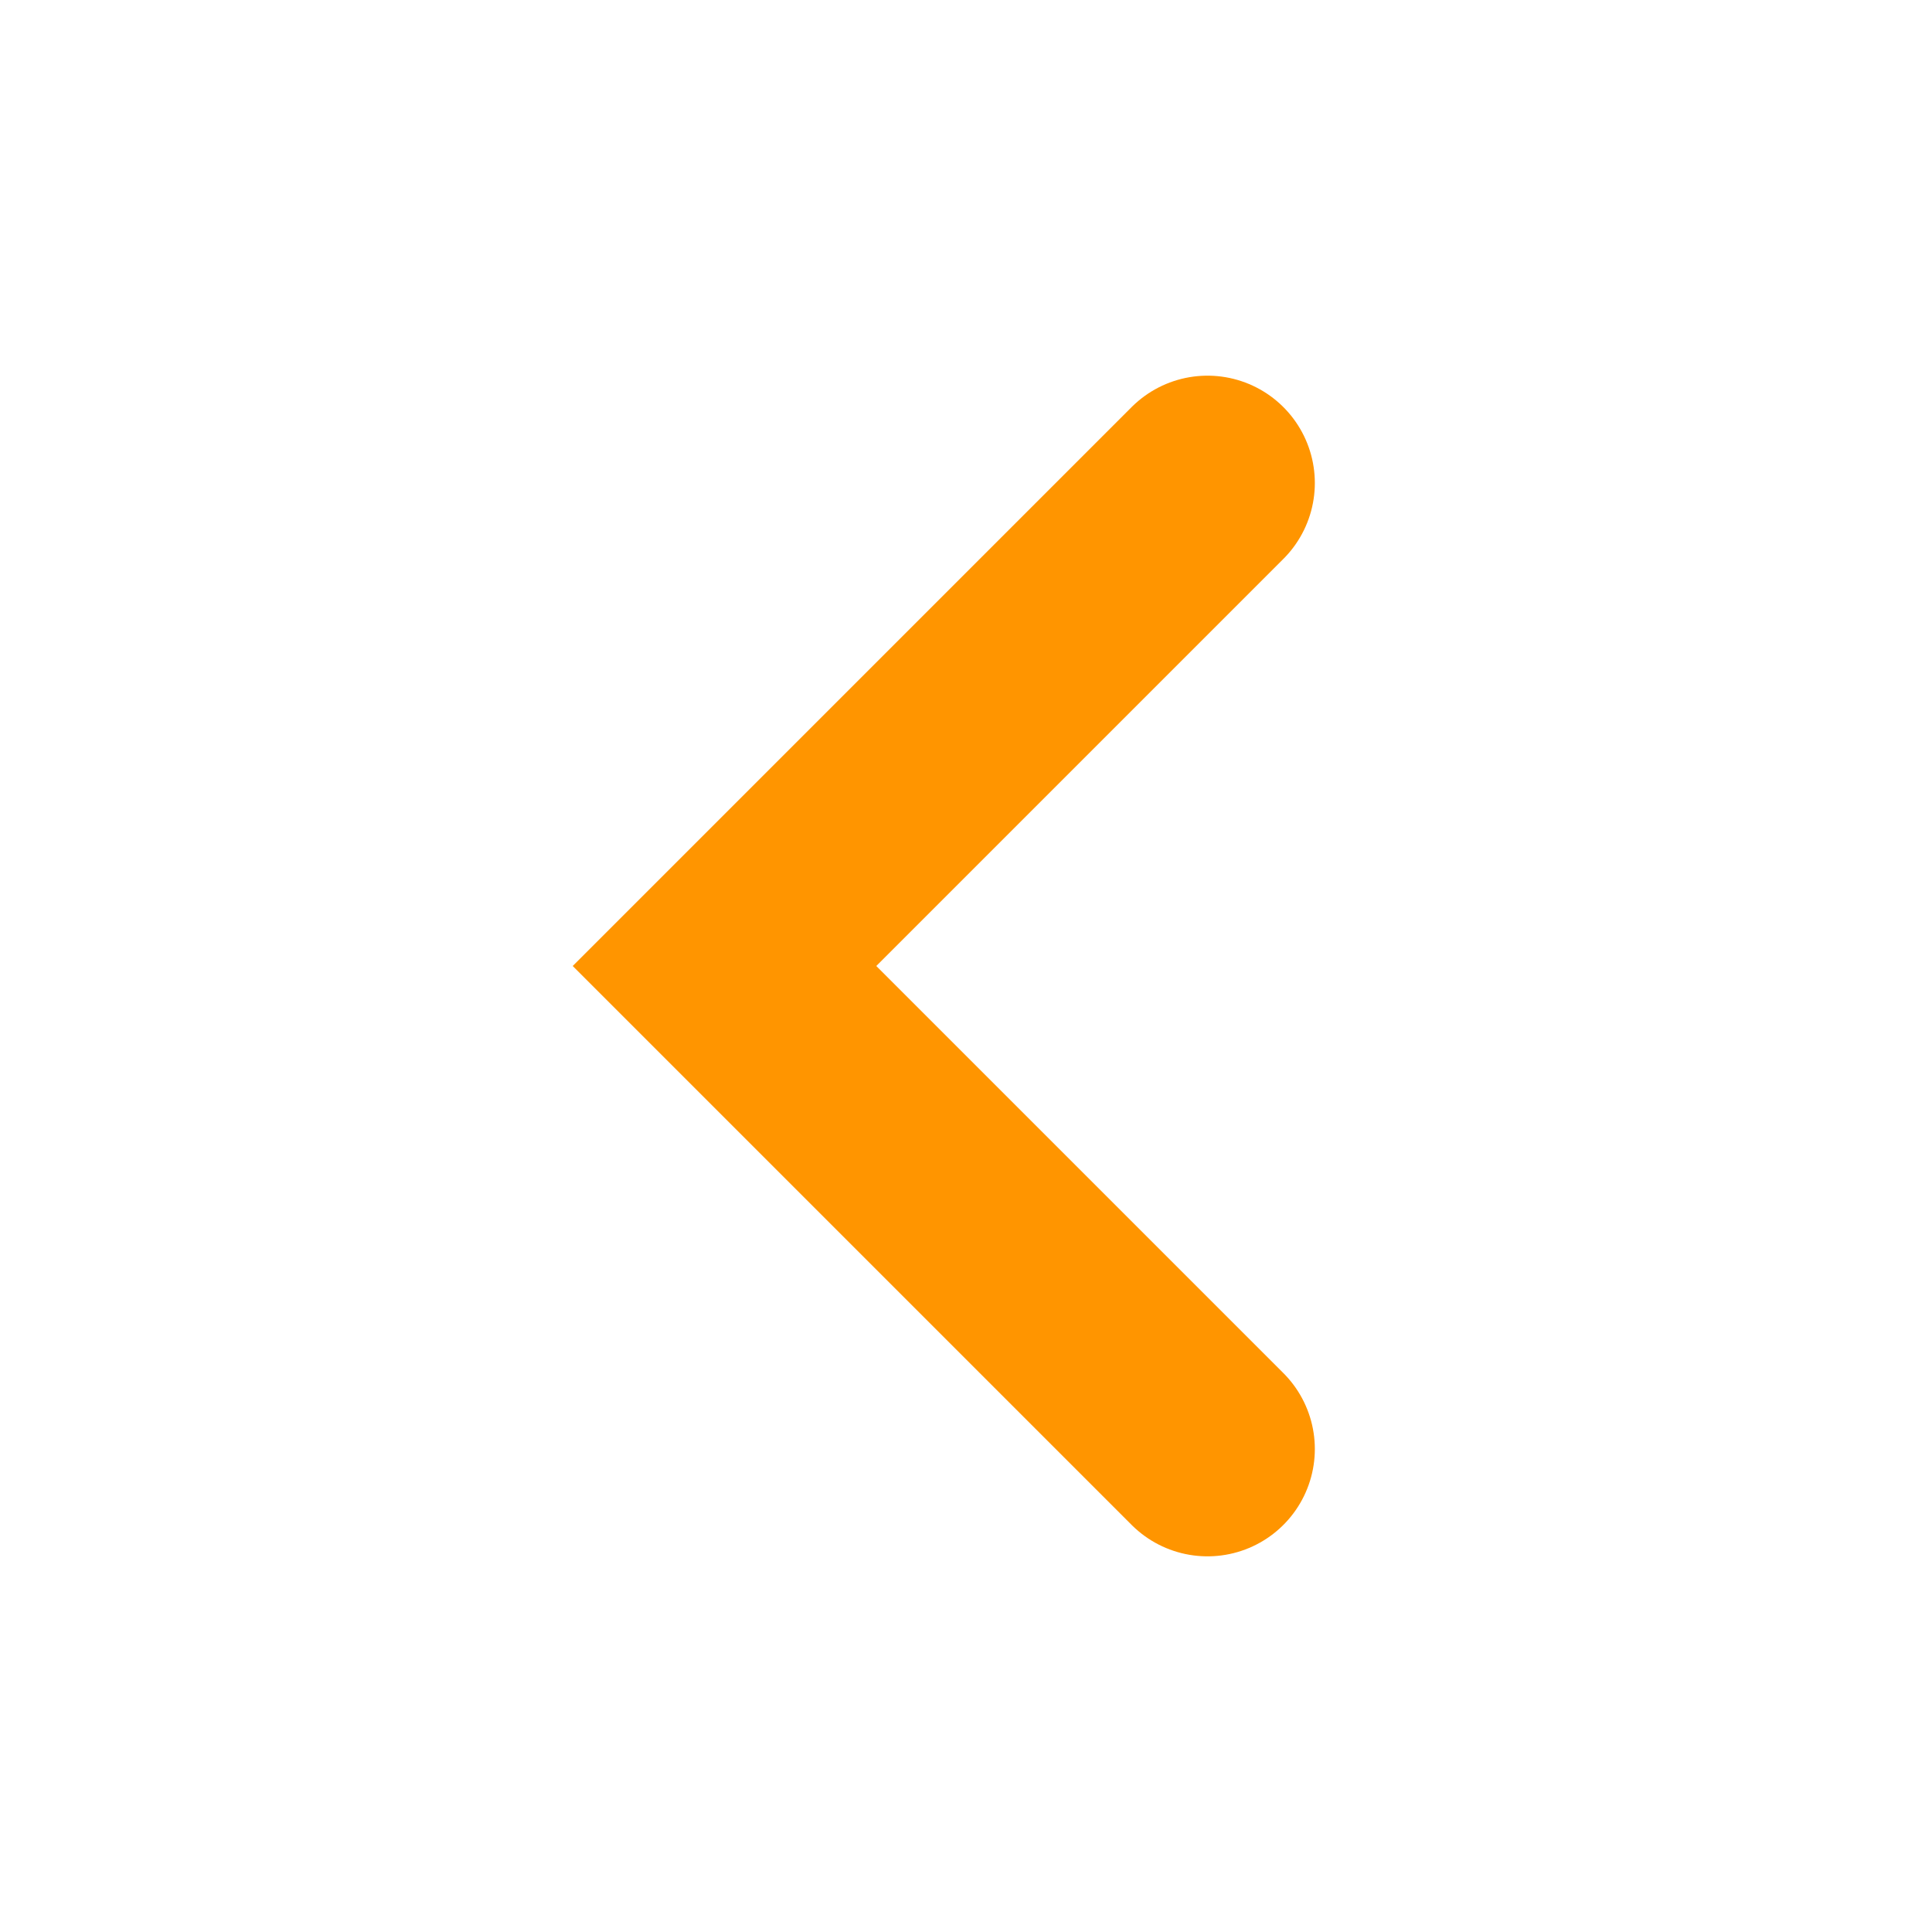
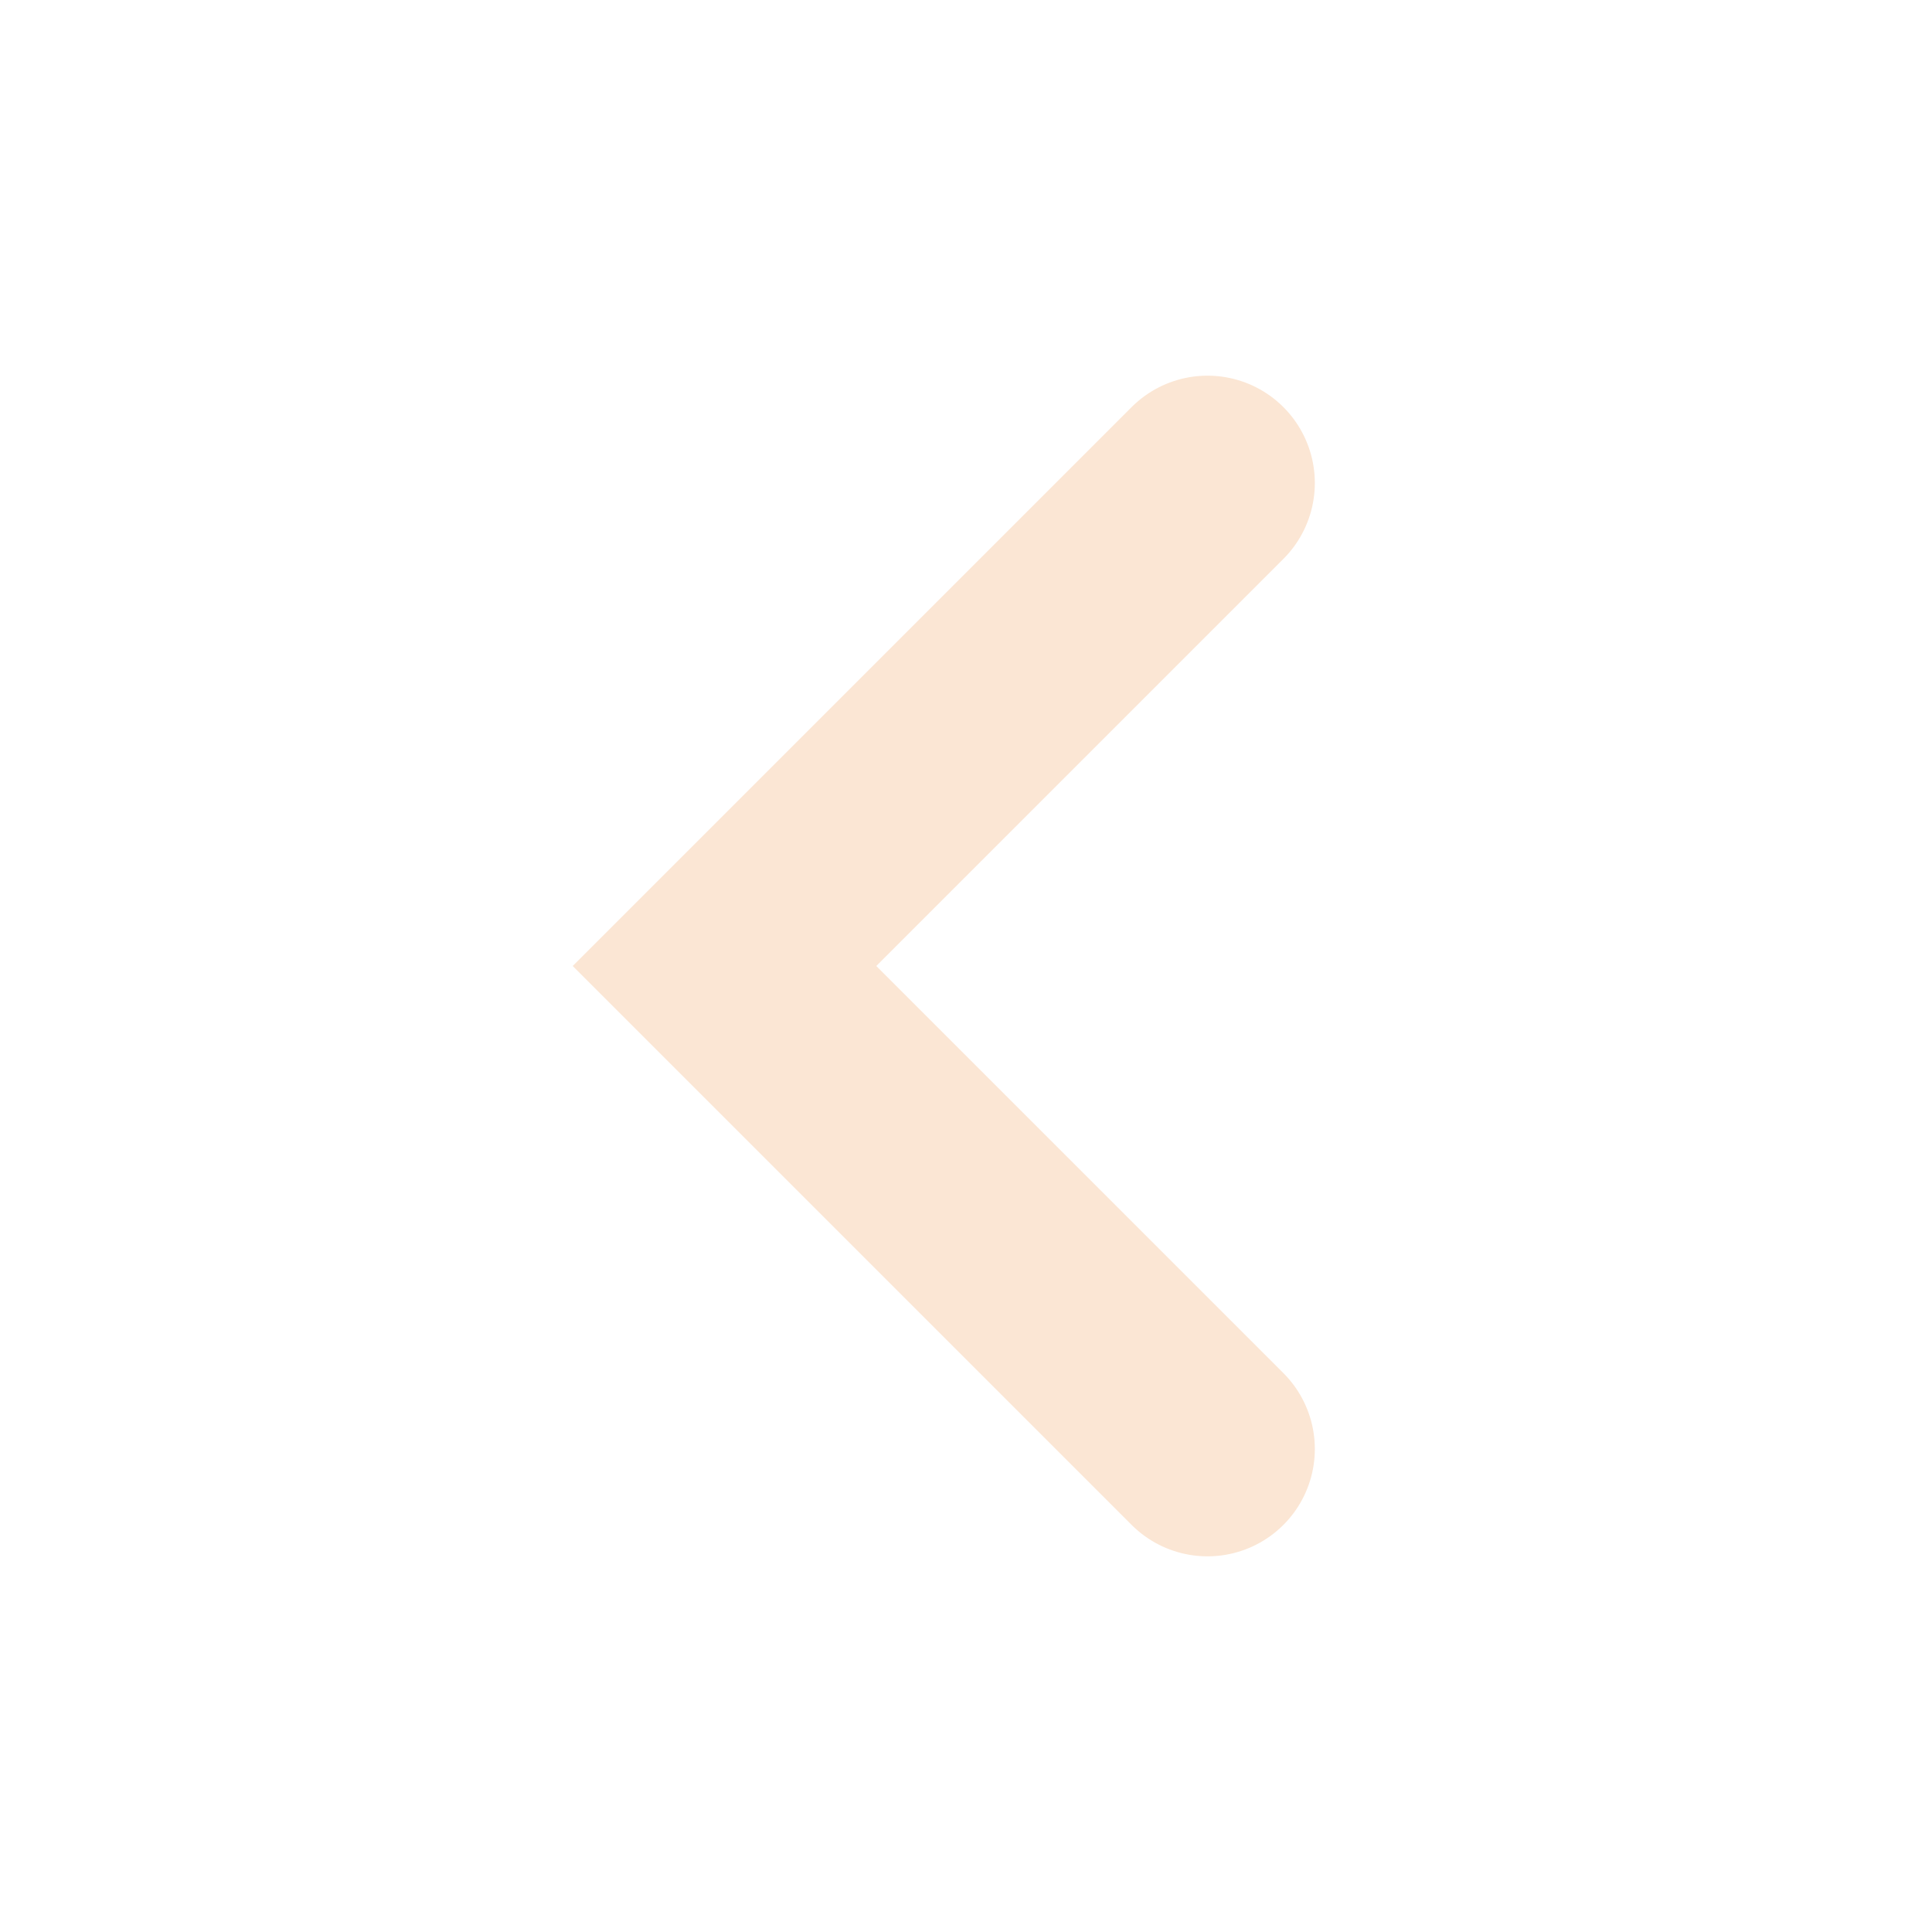
<svg xmlns="http://www.w3.org/2000/svg" preserveAspectRatio="none" overflow="visible" style="display: block;" width="18" height="18" viewBox="0 0 18 18" fill="none">
  <g id="Open destination">
-     <path id="Back chevron" d="M11.25 13.5L6.75 9L11.25 4.5" stroke-width="2" stroke-linecap="round" stroke="#FF9500" />
+     <path id="Back chevron" d="M11.25 13.5L6.75 9L11.25 4.5" stroke-width="2" stroke-linecap="round" stroke="#FBE6D4" />
  </g>
</svg>
